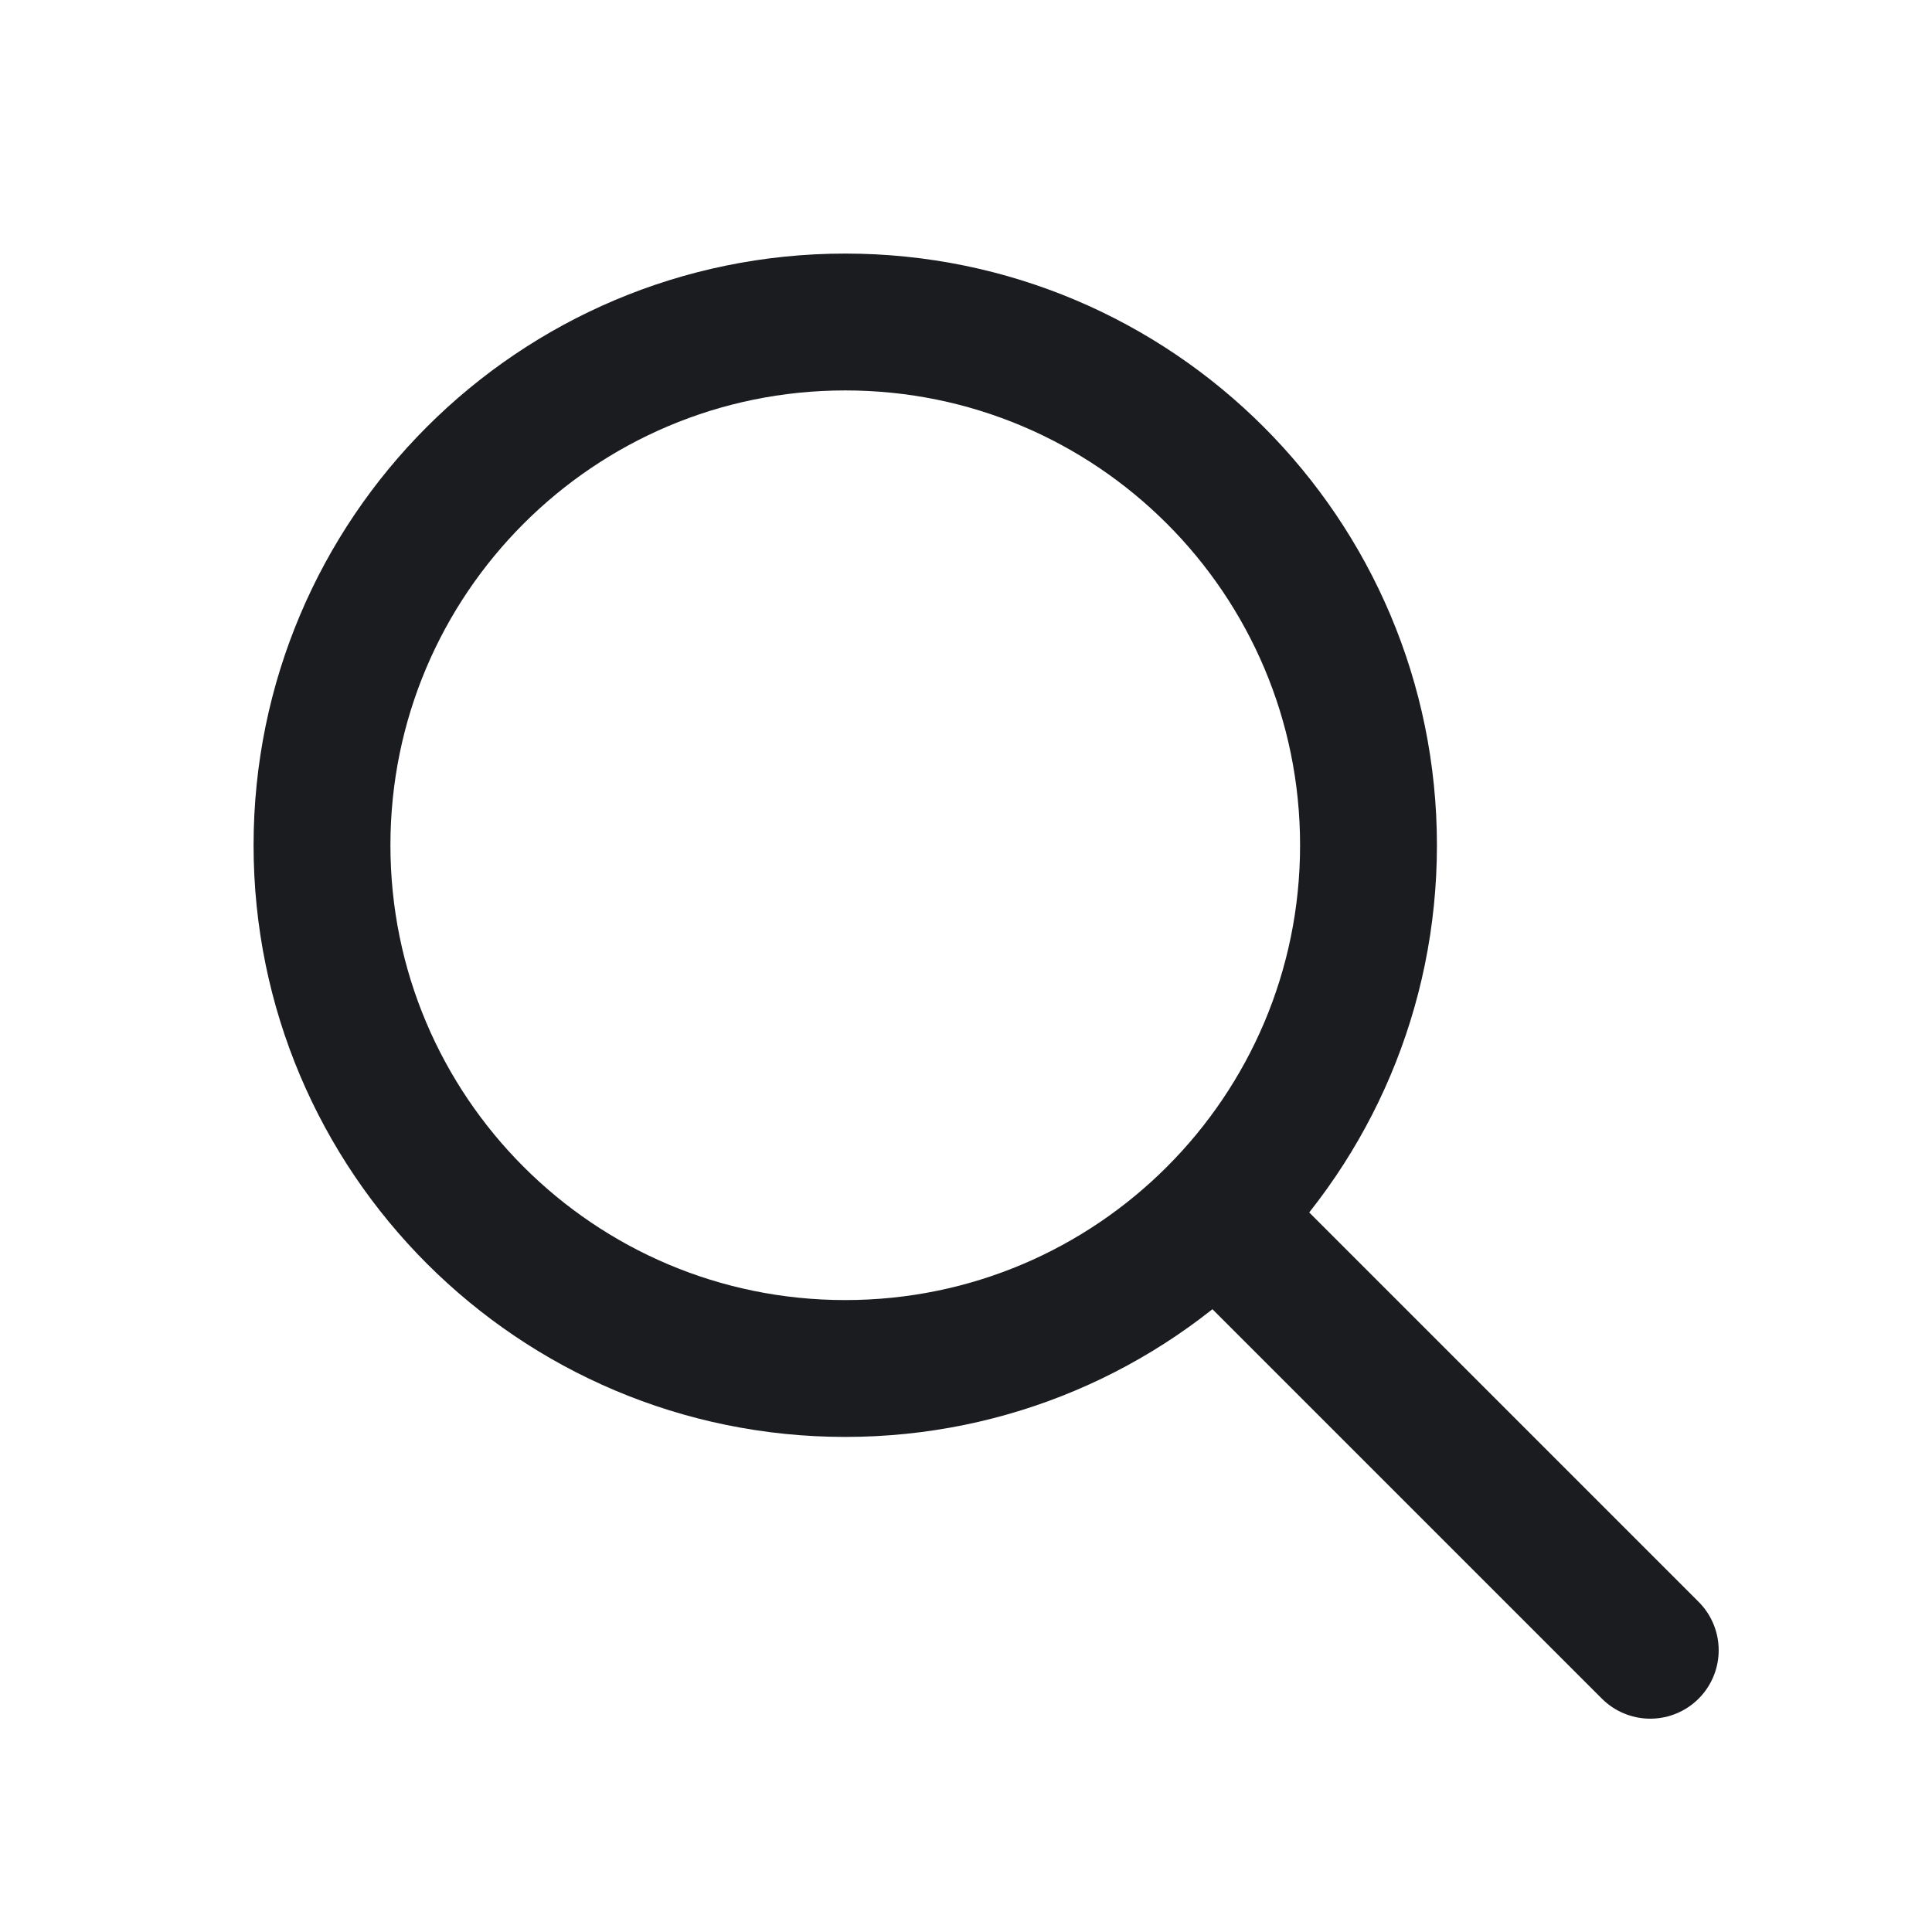
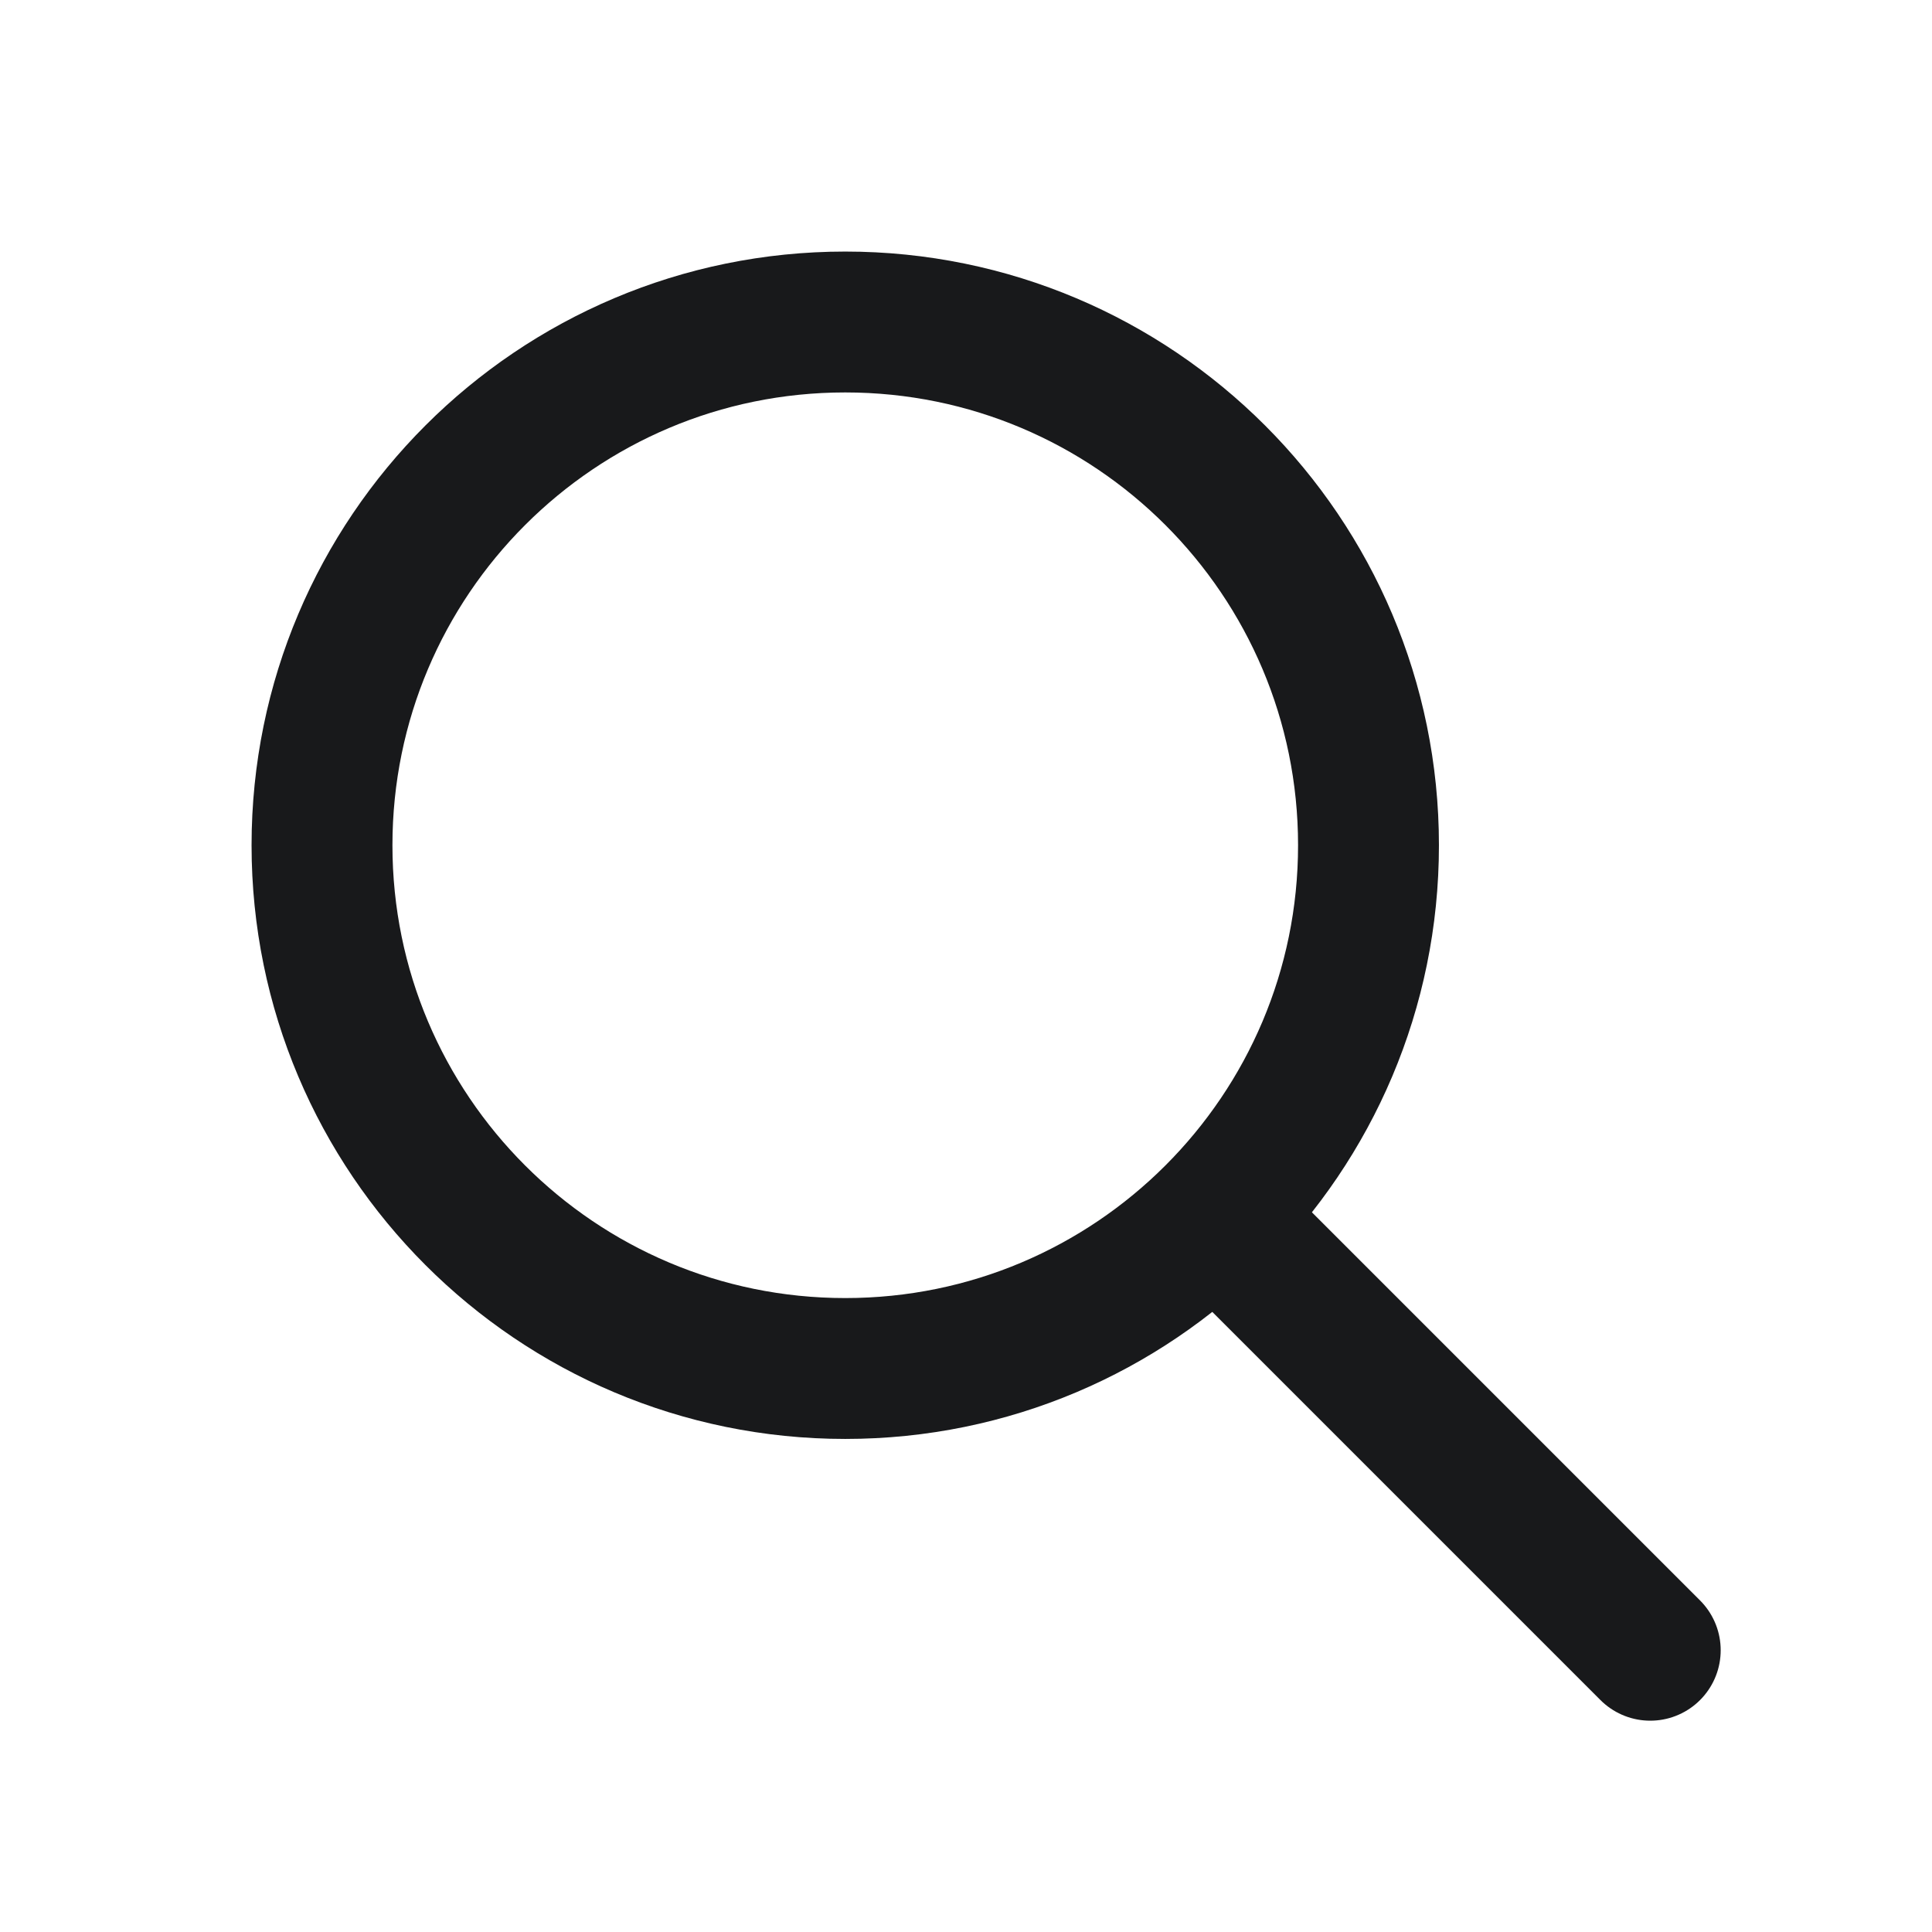
- <svg xmlns="http://www.w3.org/2000/svg" width="24" height="24" viewBox="0 0 24 24" fill="none" stroke="#1A1C1F" stroke-width="1.7" stroke-linecap="round" stroke-linejoin="round">
+ <svg xmlns="http://www.w3.org/2000/svg" width="24" height="24" viewBox="0 0 24 24" fill="none" stroke="#18191B" stroke-width="1.75" stroke-linecap="round" stroke-linejoin="round">
  <circle cx="10.5" cy="10.5" r="6.5" />
-   <path d="m15.5 15.5 5 5" />
+   <path d="m15.2 15.2 5.3 5.3" />
</svg>
